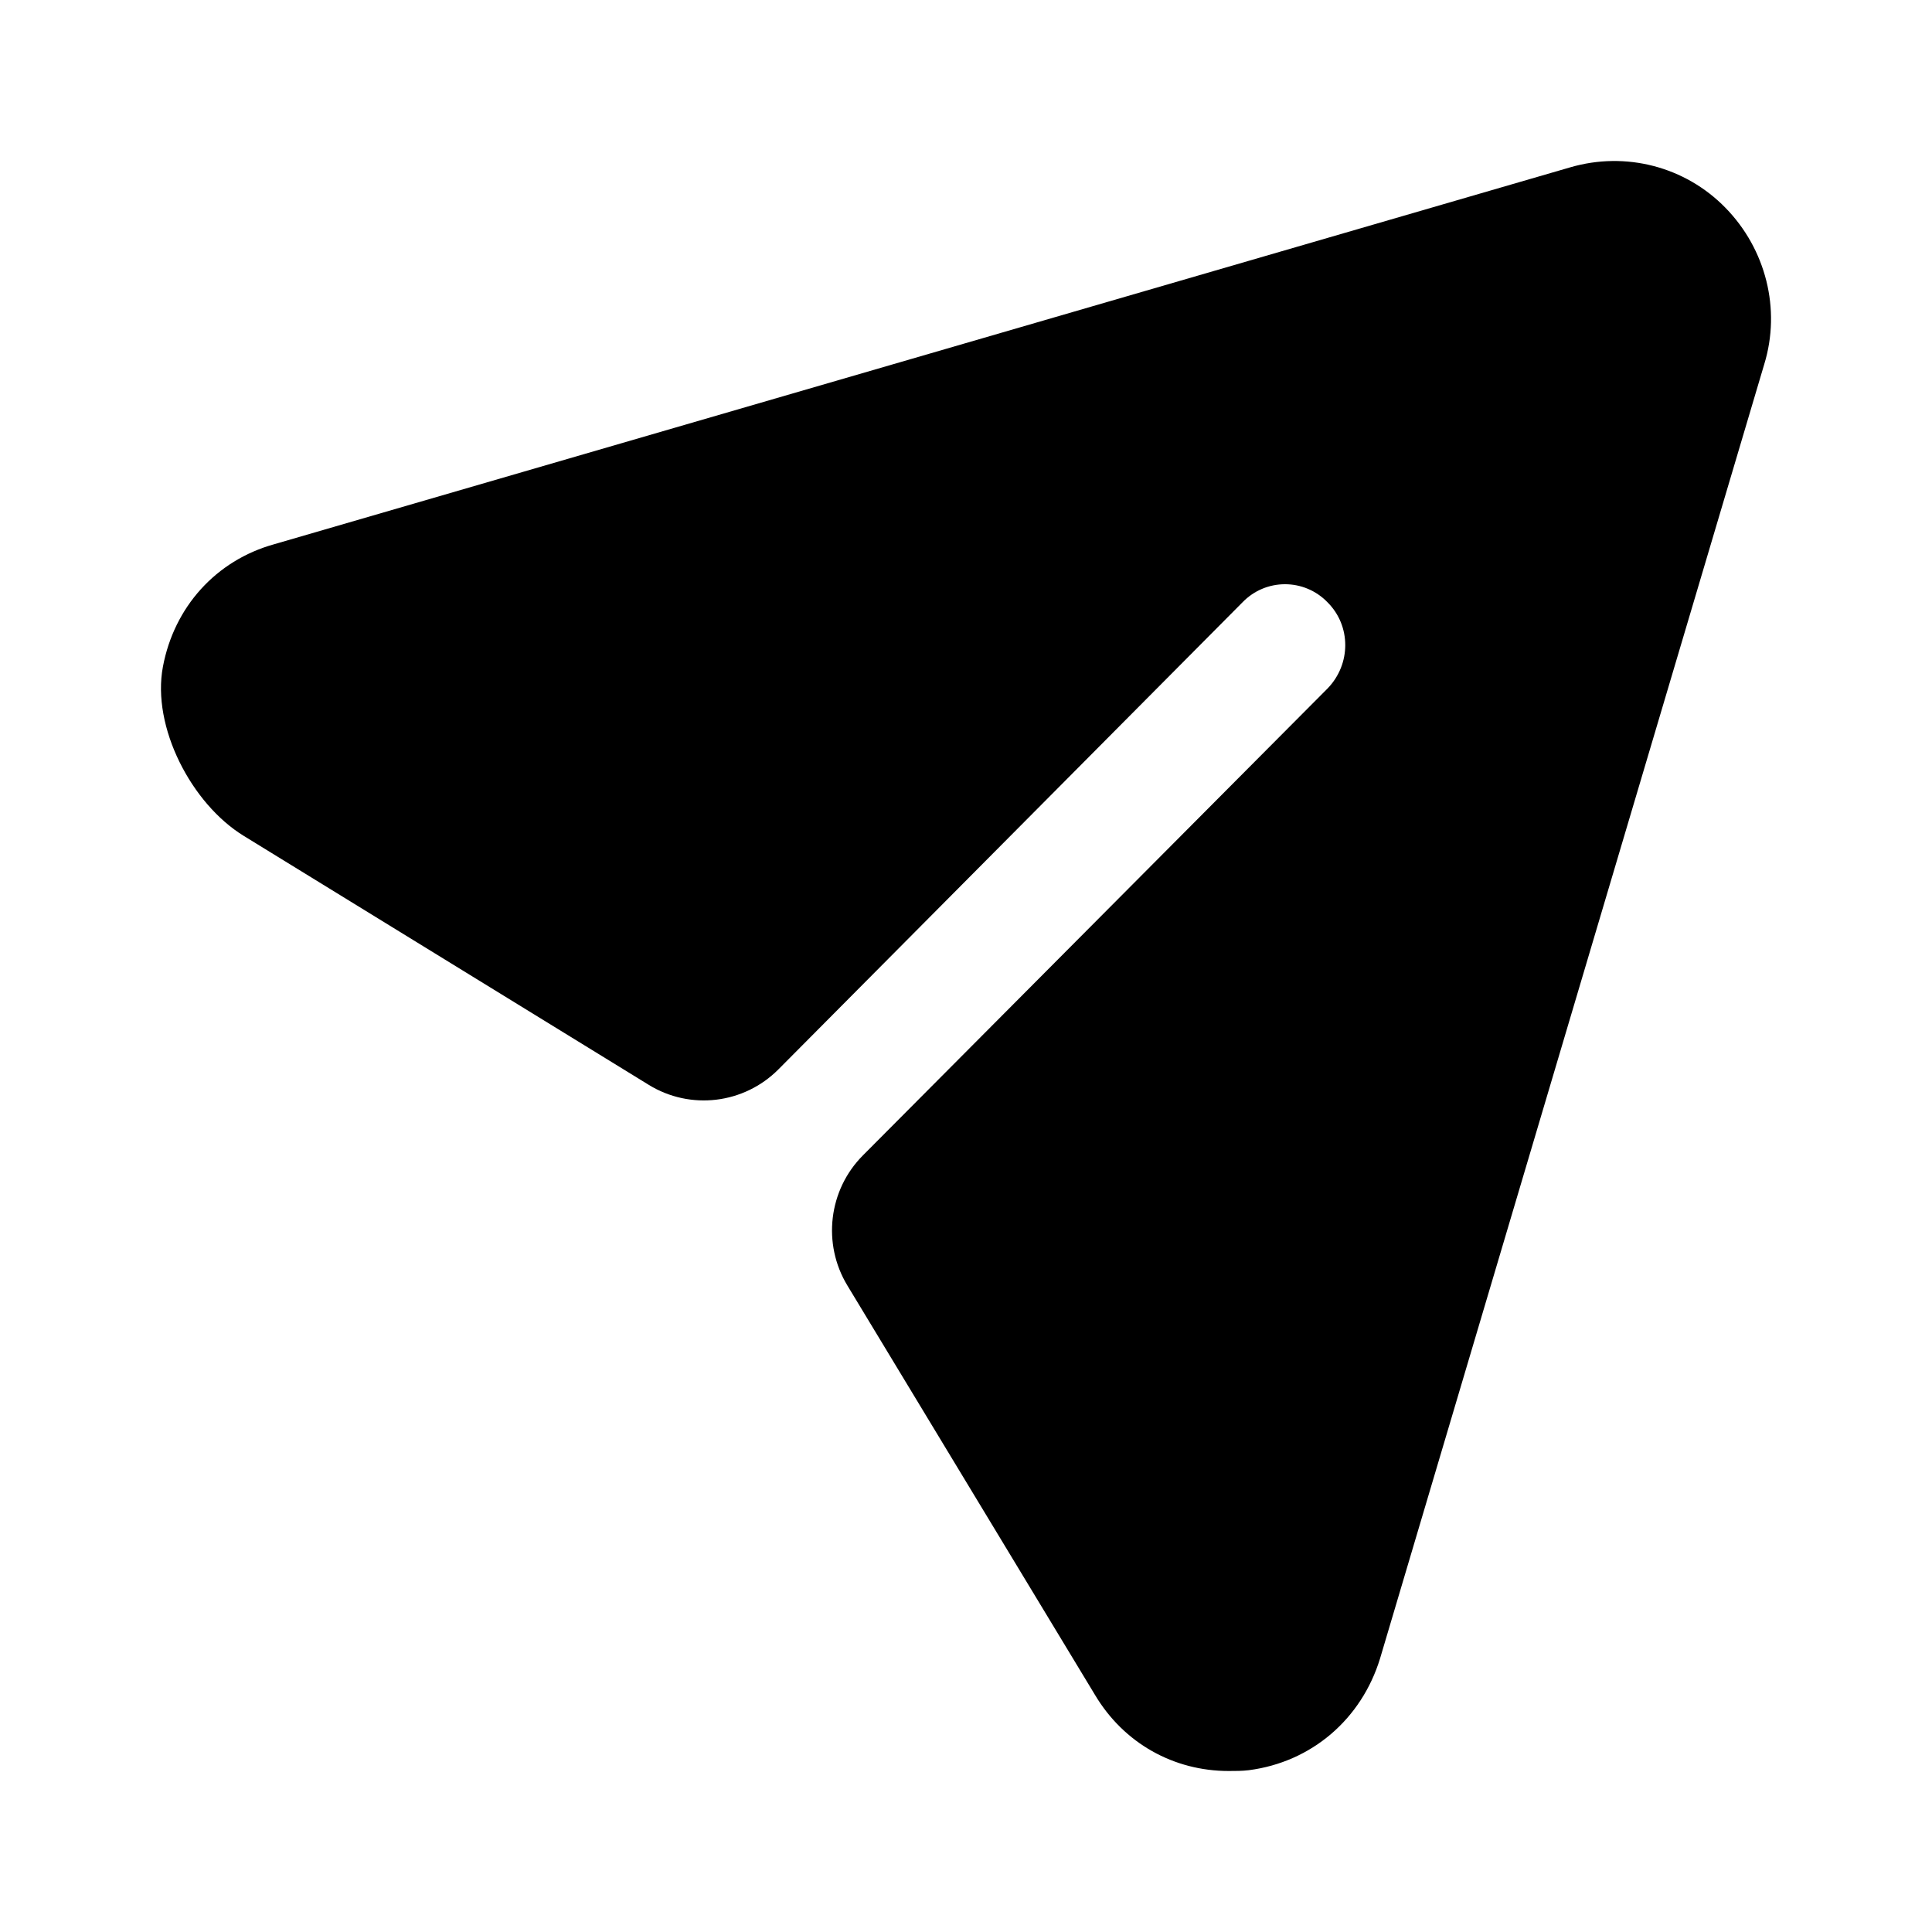
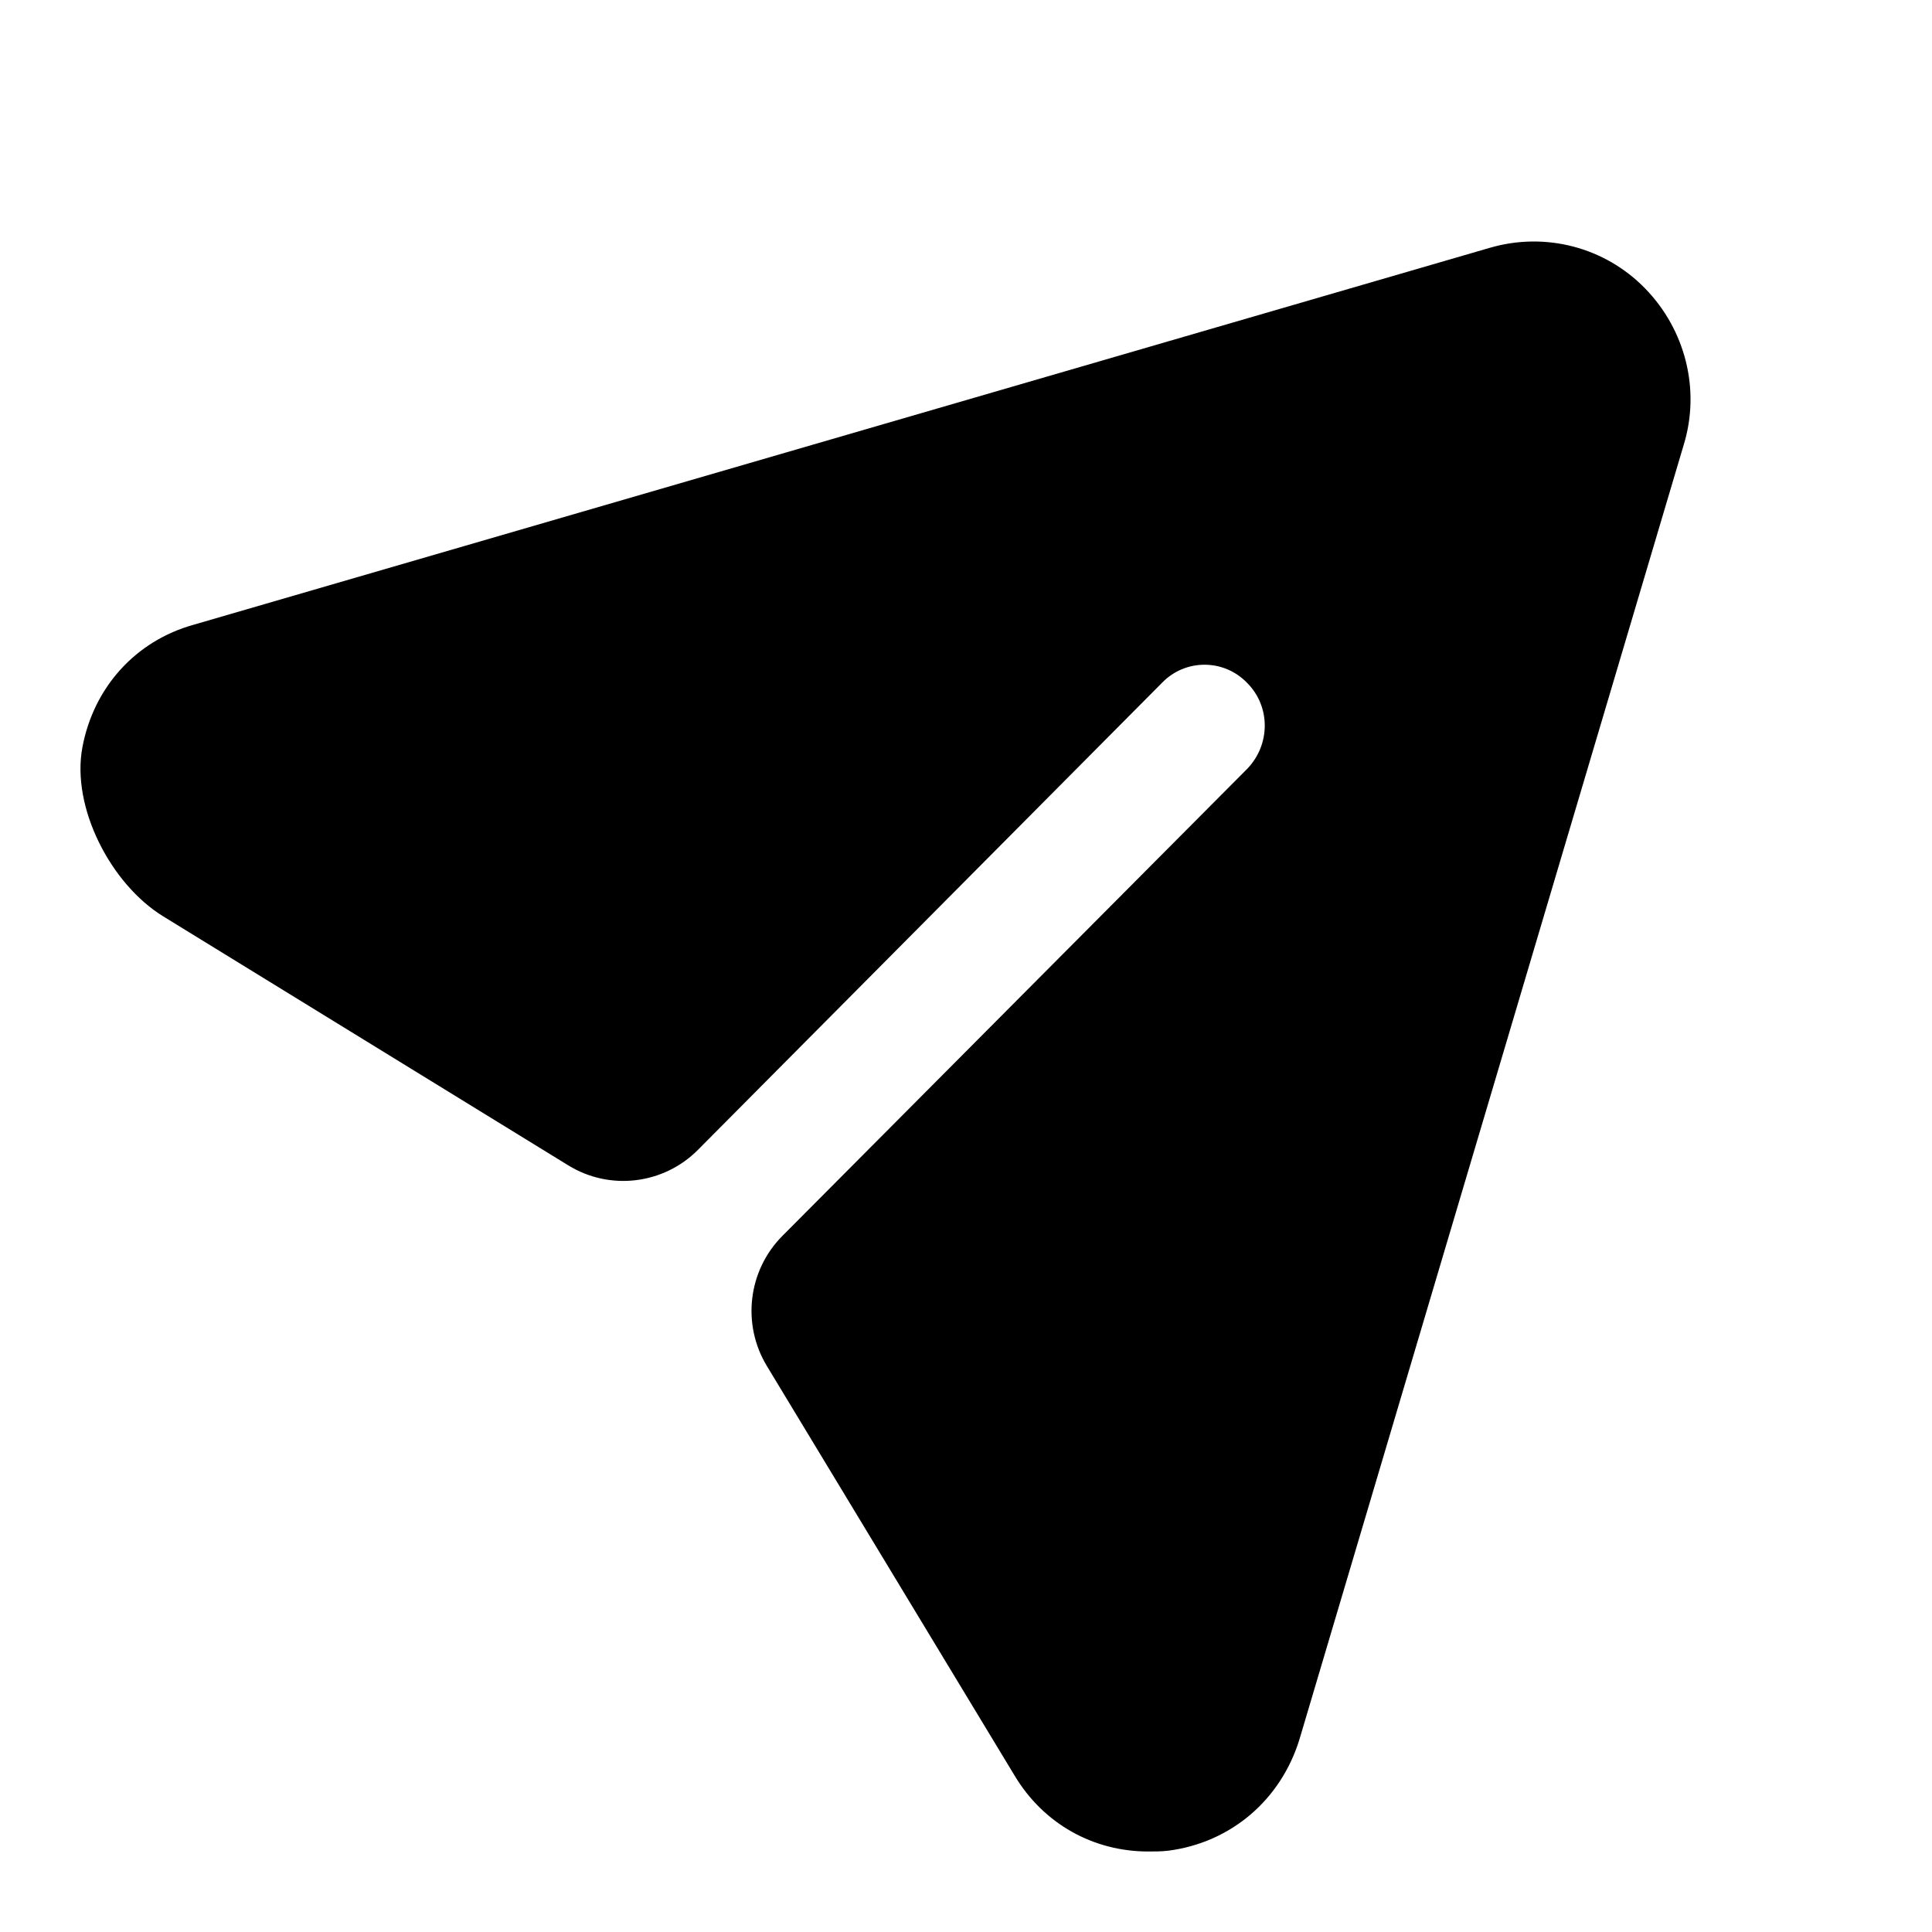
<svg xmlns="http://www.w3.org/2000/svg" viewBox="0 0 24 24" fill="currentColor">
-   <path d="M21.435 2.582C20.935 2.069 20.195 1.877 19.505 2.079L3.408 6.76C2.68 6.962 2.163 7.543 2.024 8.281C1.882 9.031 2.379 9.985 3.027 10.383L8.06 13.477C8.576 13.794 9.242 13.714 9.67 13.284L15.433 7.484C15.723 7.182 16.203 7.182 16.493 7.484C16.784 7.776 16.784 8.249 16.493 8.551L10.72 14.352C10.292 14.781 10.212 15.451 10.527 15.97L13.602 21.054C13.962 21.658 14.583 22 15.263 22C15.343 22 15.433 22 15.513 21.99C16.293 21.889 16.913 21.356 17.144 20.601L21.916 4.525C22.126 3.84 21.936 3.095 21.435 2.582Z" />
+   <path d="M20.435 3.582C19.935 3.069 19.195 2.877 18.505 3.079L2.408 7.76C1.68 7.962 1.163 8.543 1.024 9.281C0.882 10.031 1.379 10.985 2.027 11.383L7.06 14.477C7.576 14.794 8.242 14.714 8.67 14.284L14.433 8.484C14.723 8.182 15.203 8.182 15.493 8.484C15.784 8.776 15.784 9.249 15.493 9.551L9.72 15.352C9.292 15.781 9.212 16.451 9.527 16.97L12.602 22.054C12.962 22.658 13.583 23 14.263 23C14.343 23 14.433 23 14.513 22.99C15.293 22.889 15.914 22.356 16.144 21.601L20.916 5.525C21.126 4.84 20.936 4.095 20.435 3.582Z" />
</svg>
